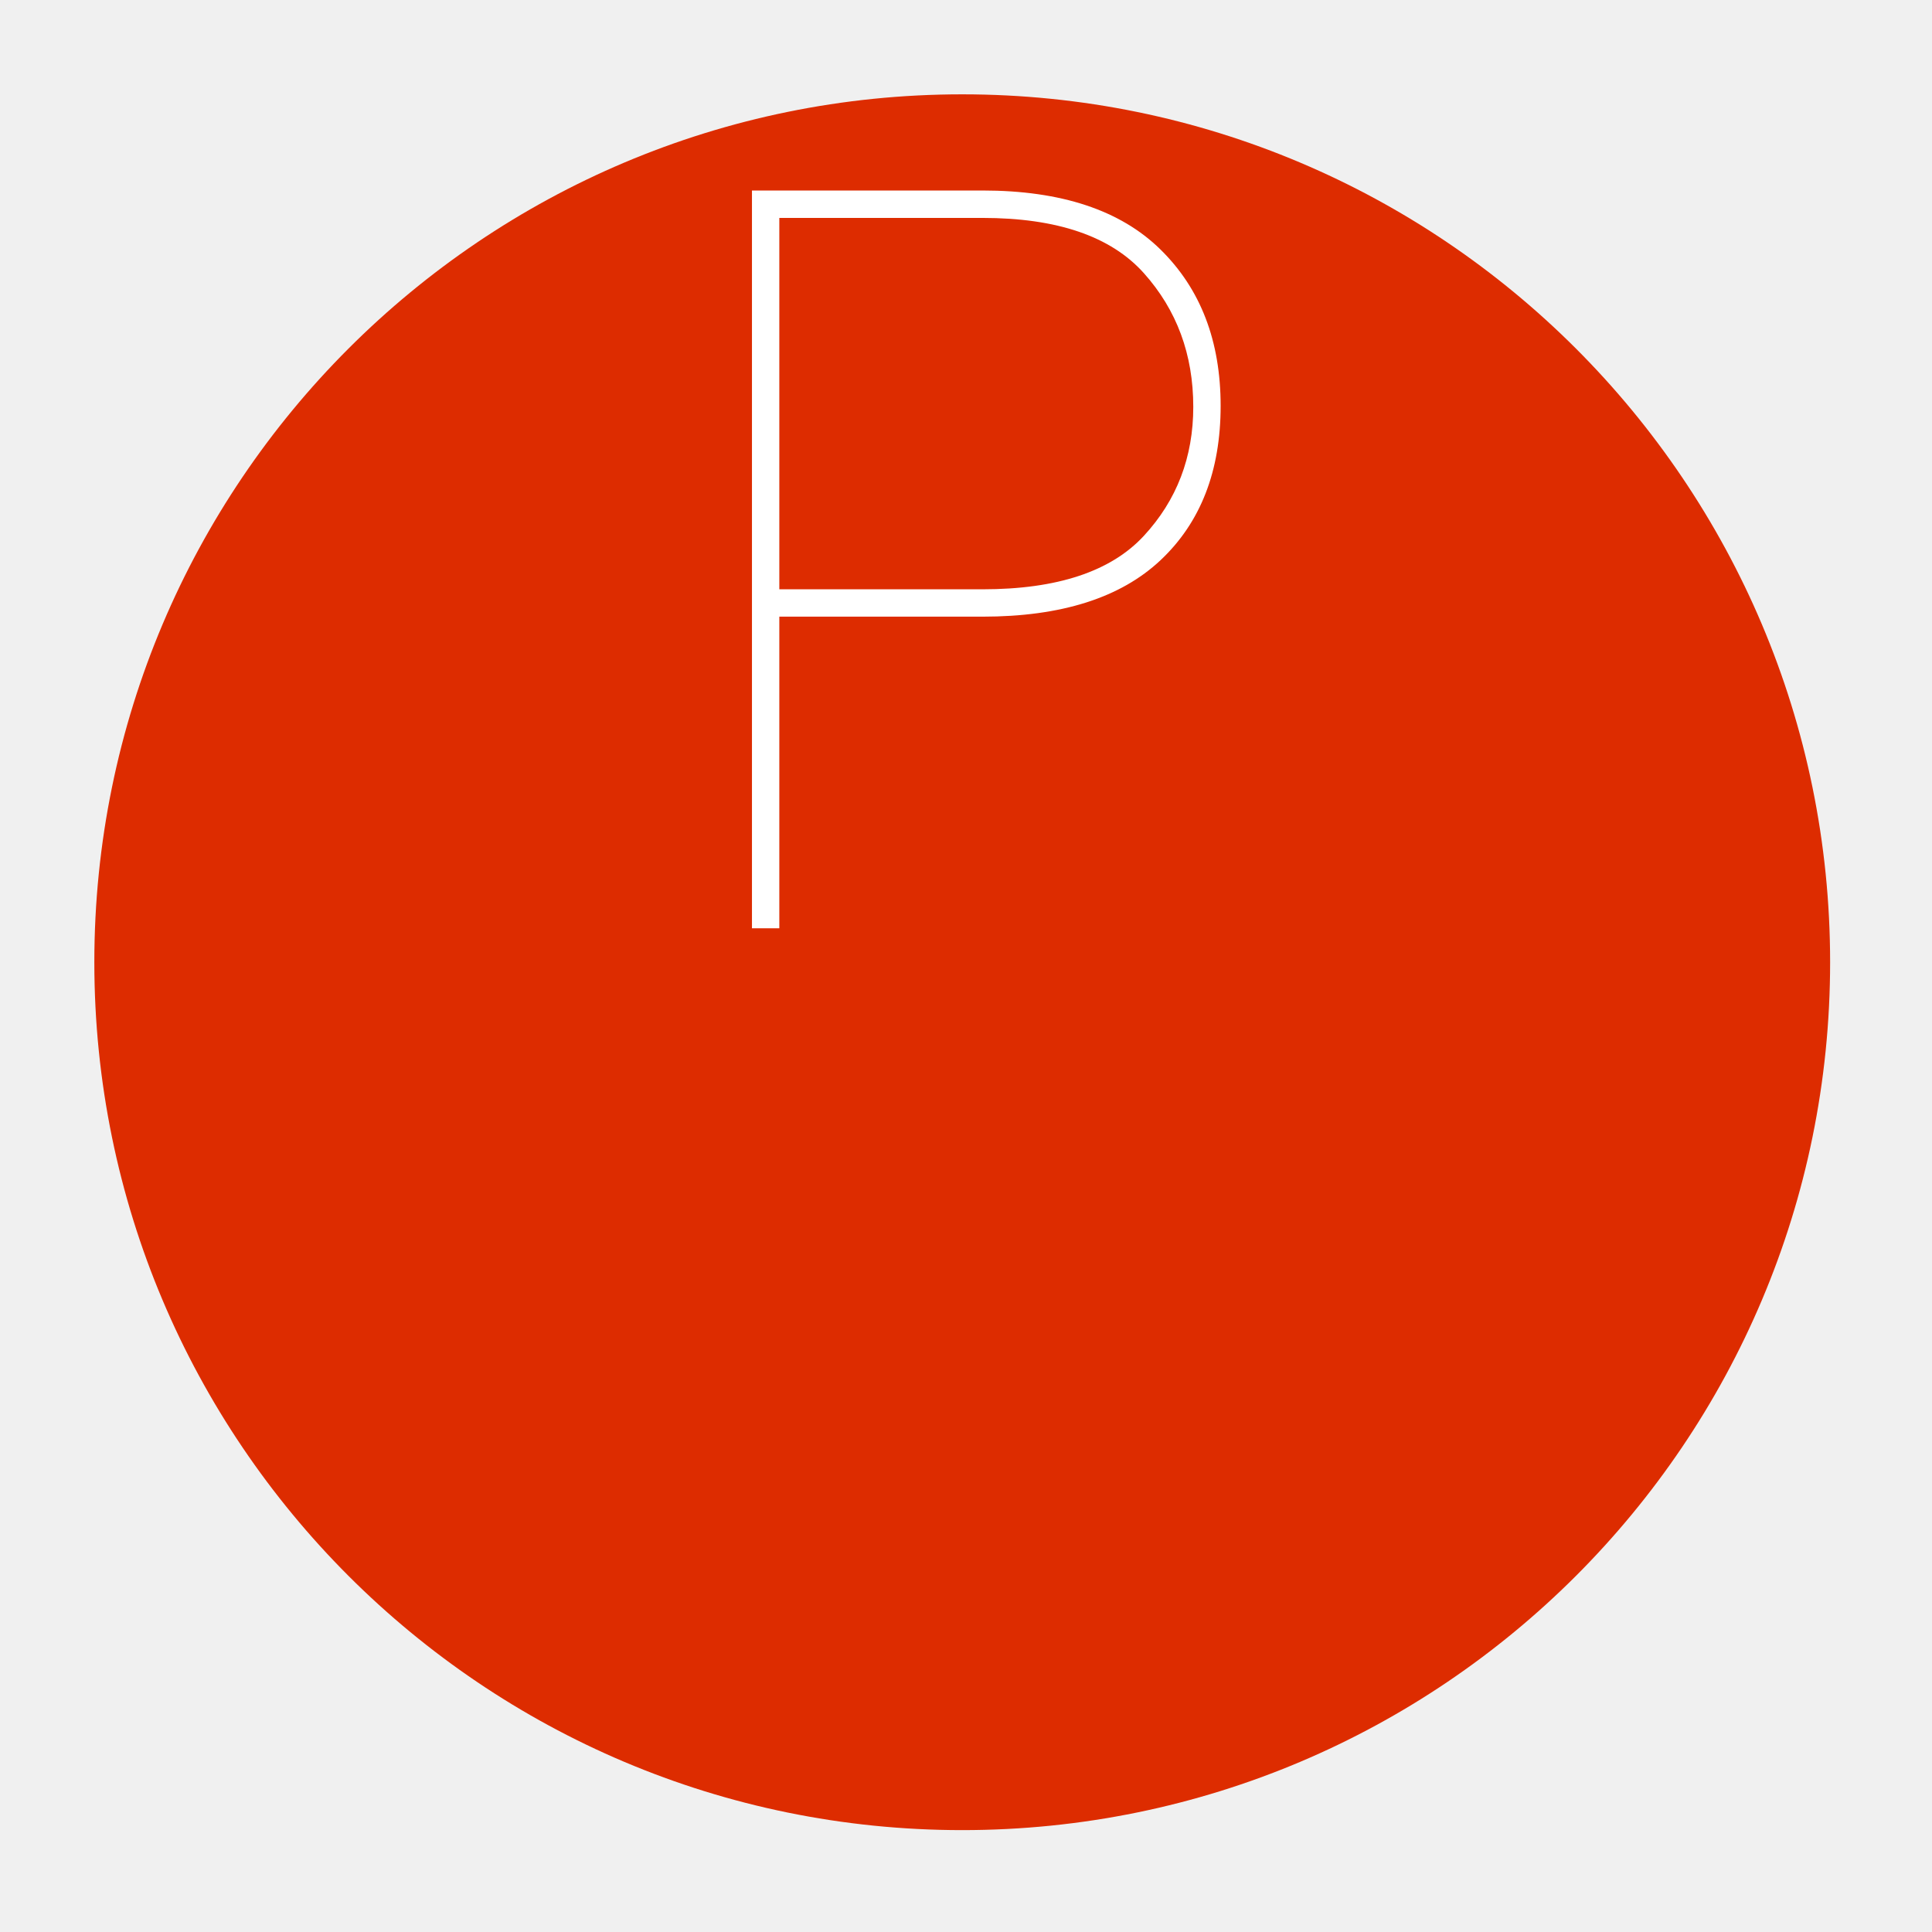
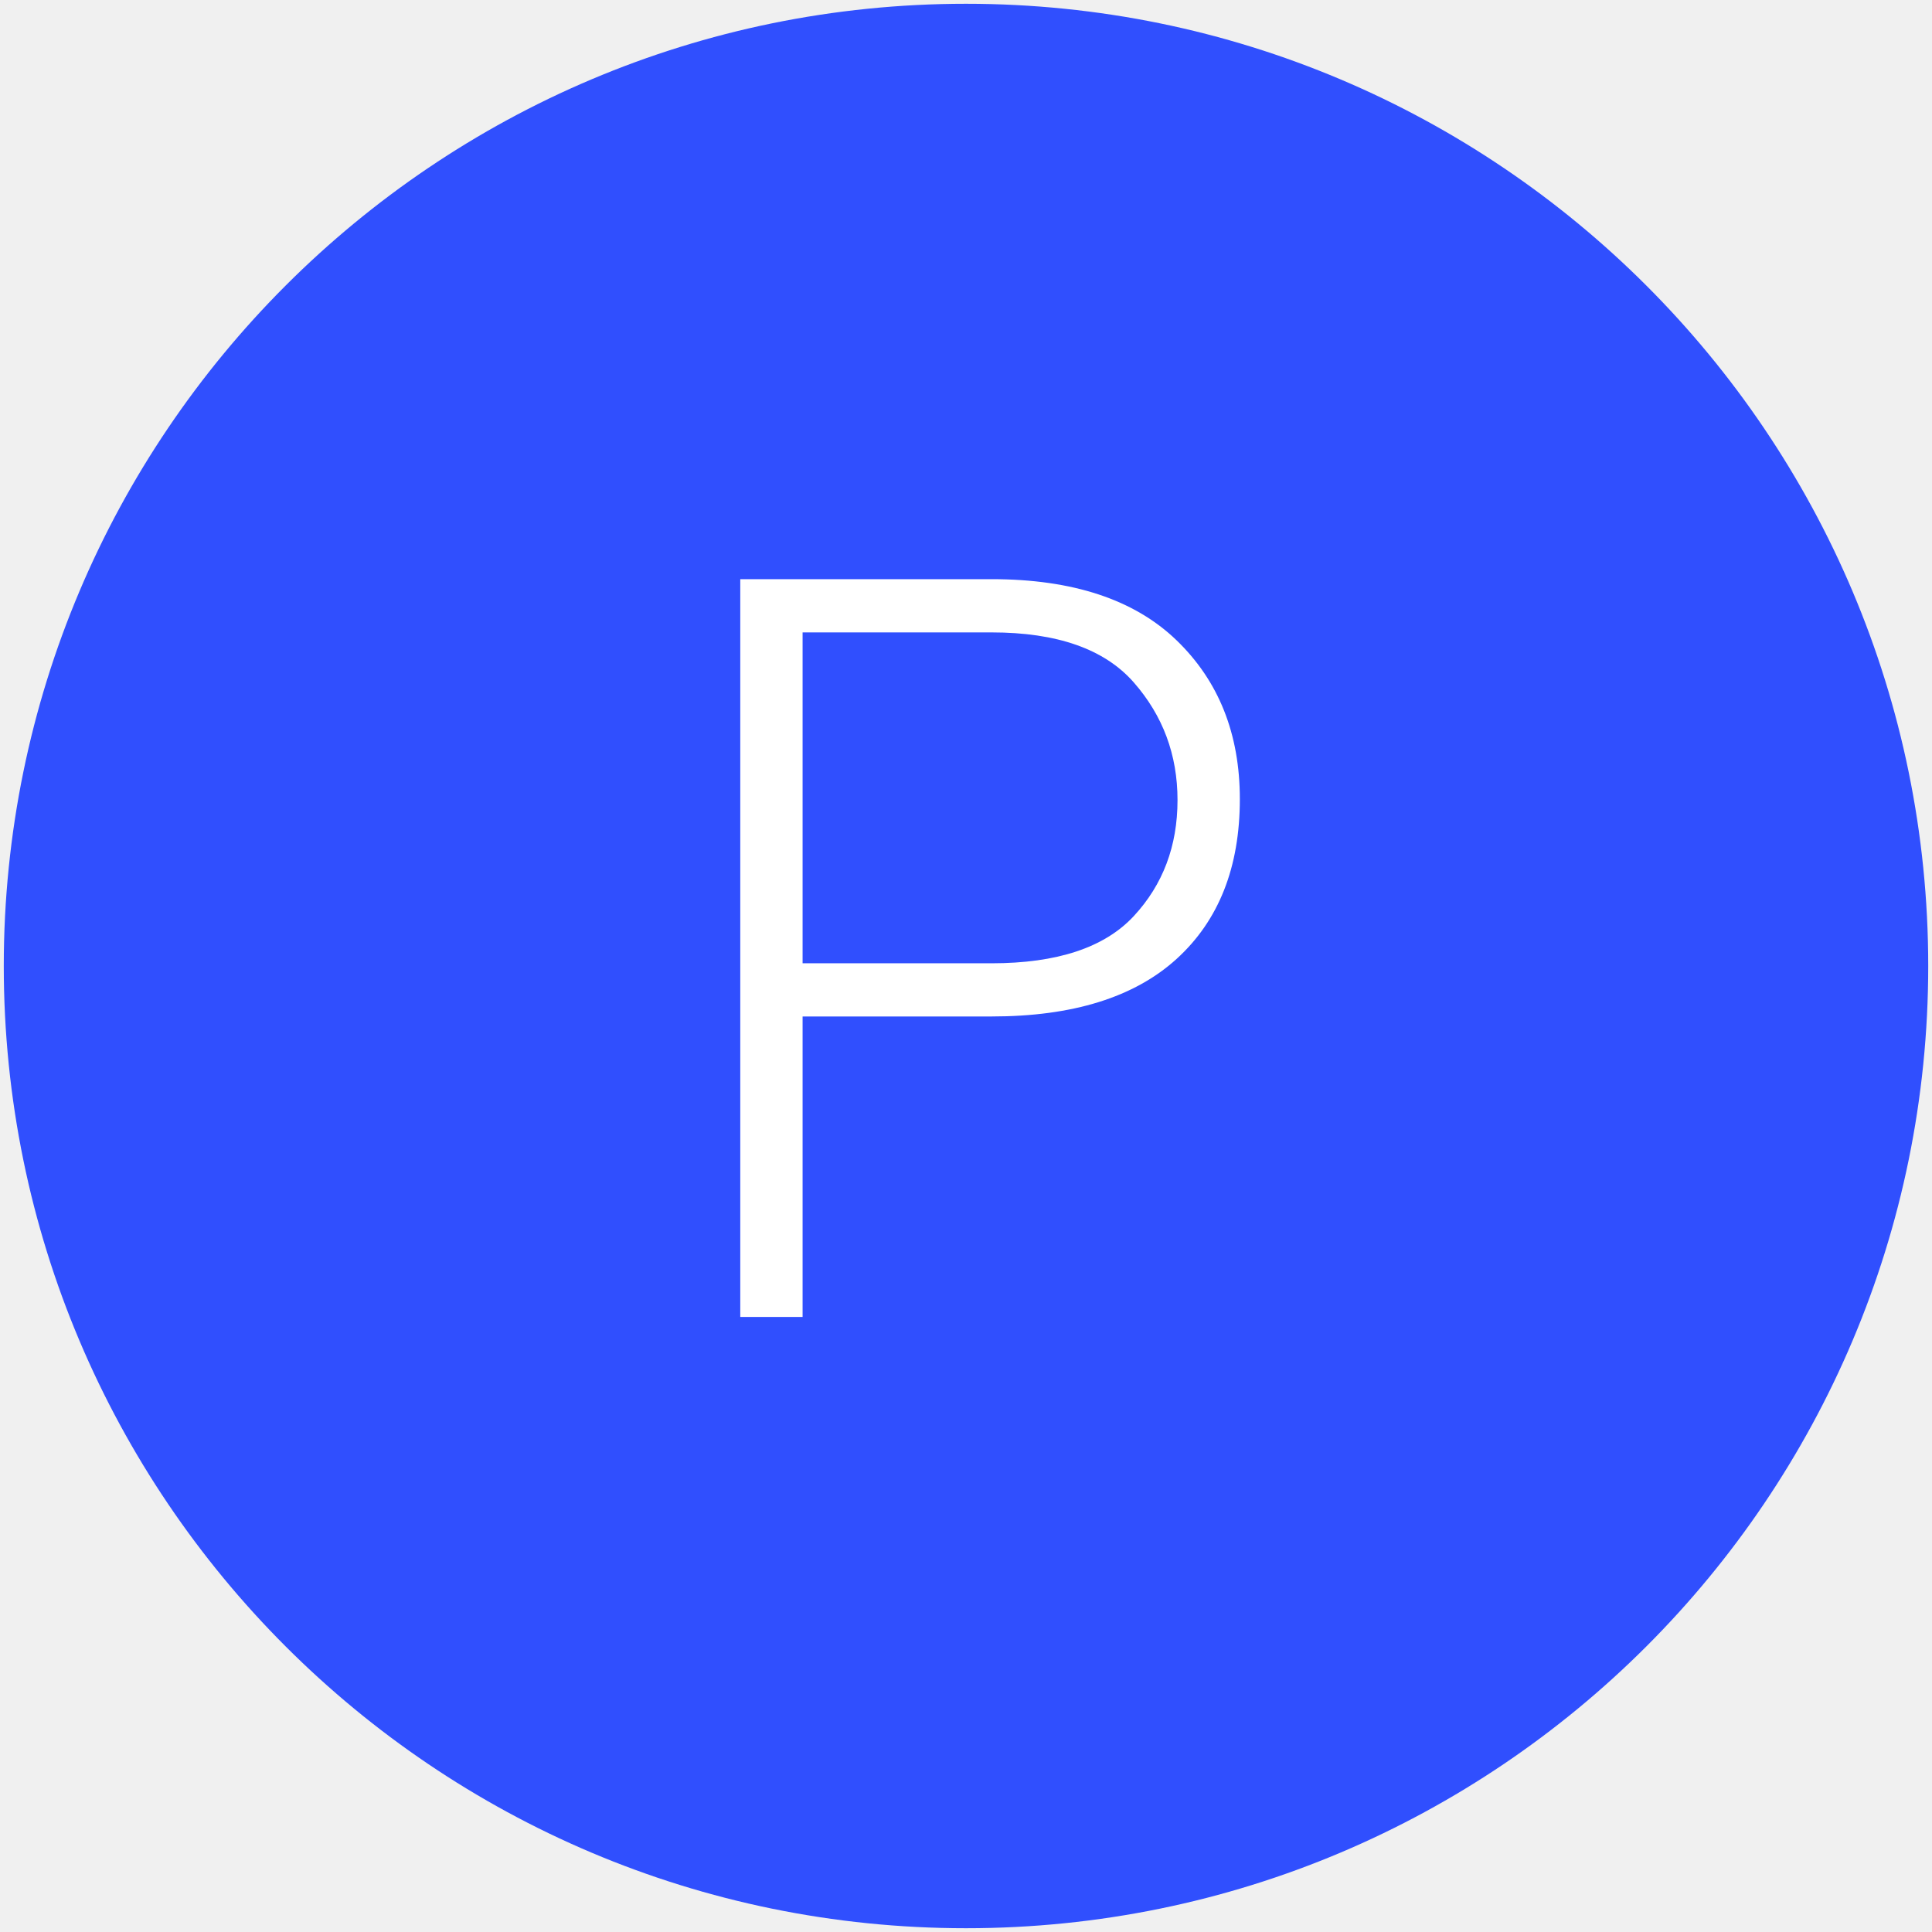
- <svg xmlns="http://www.w3.org/2000/svg" width="532" height="532" viewBox="0 0 512 512">
-   <circle cx="255" cy="255" r="230" fill="#dd2c00" />
-   <text x="255" y="246" alignment-baseline="central" text-anchor="middle" fill="#fff" font-size="275" font-weight="100" font-family="Roboto">P</text>
+ <svg xmlns="http://www.w3.org/2000/svg" width="512" height="512">
+   <g>
+     <rect fill="none" id="canvas_background" height="514" width="514" y="-1" x="-1" />
+   </g>
+   <g>
+     <circle stroke="null" id="svg_1" fill="#304ffe" r="255" cy="256" cx="256" />
+     <text id="svg_2" font-family="Roboto" font-weight="300" font-size="275" fill="#fff" text-anchor="middle" y="349" x="256">P</text>
+   </g>
</svg>
